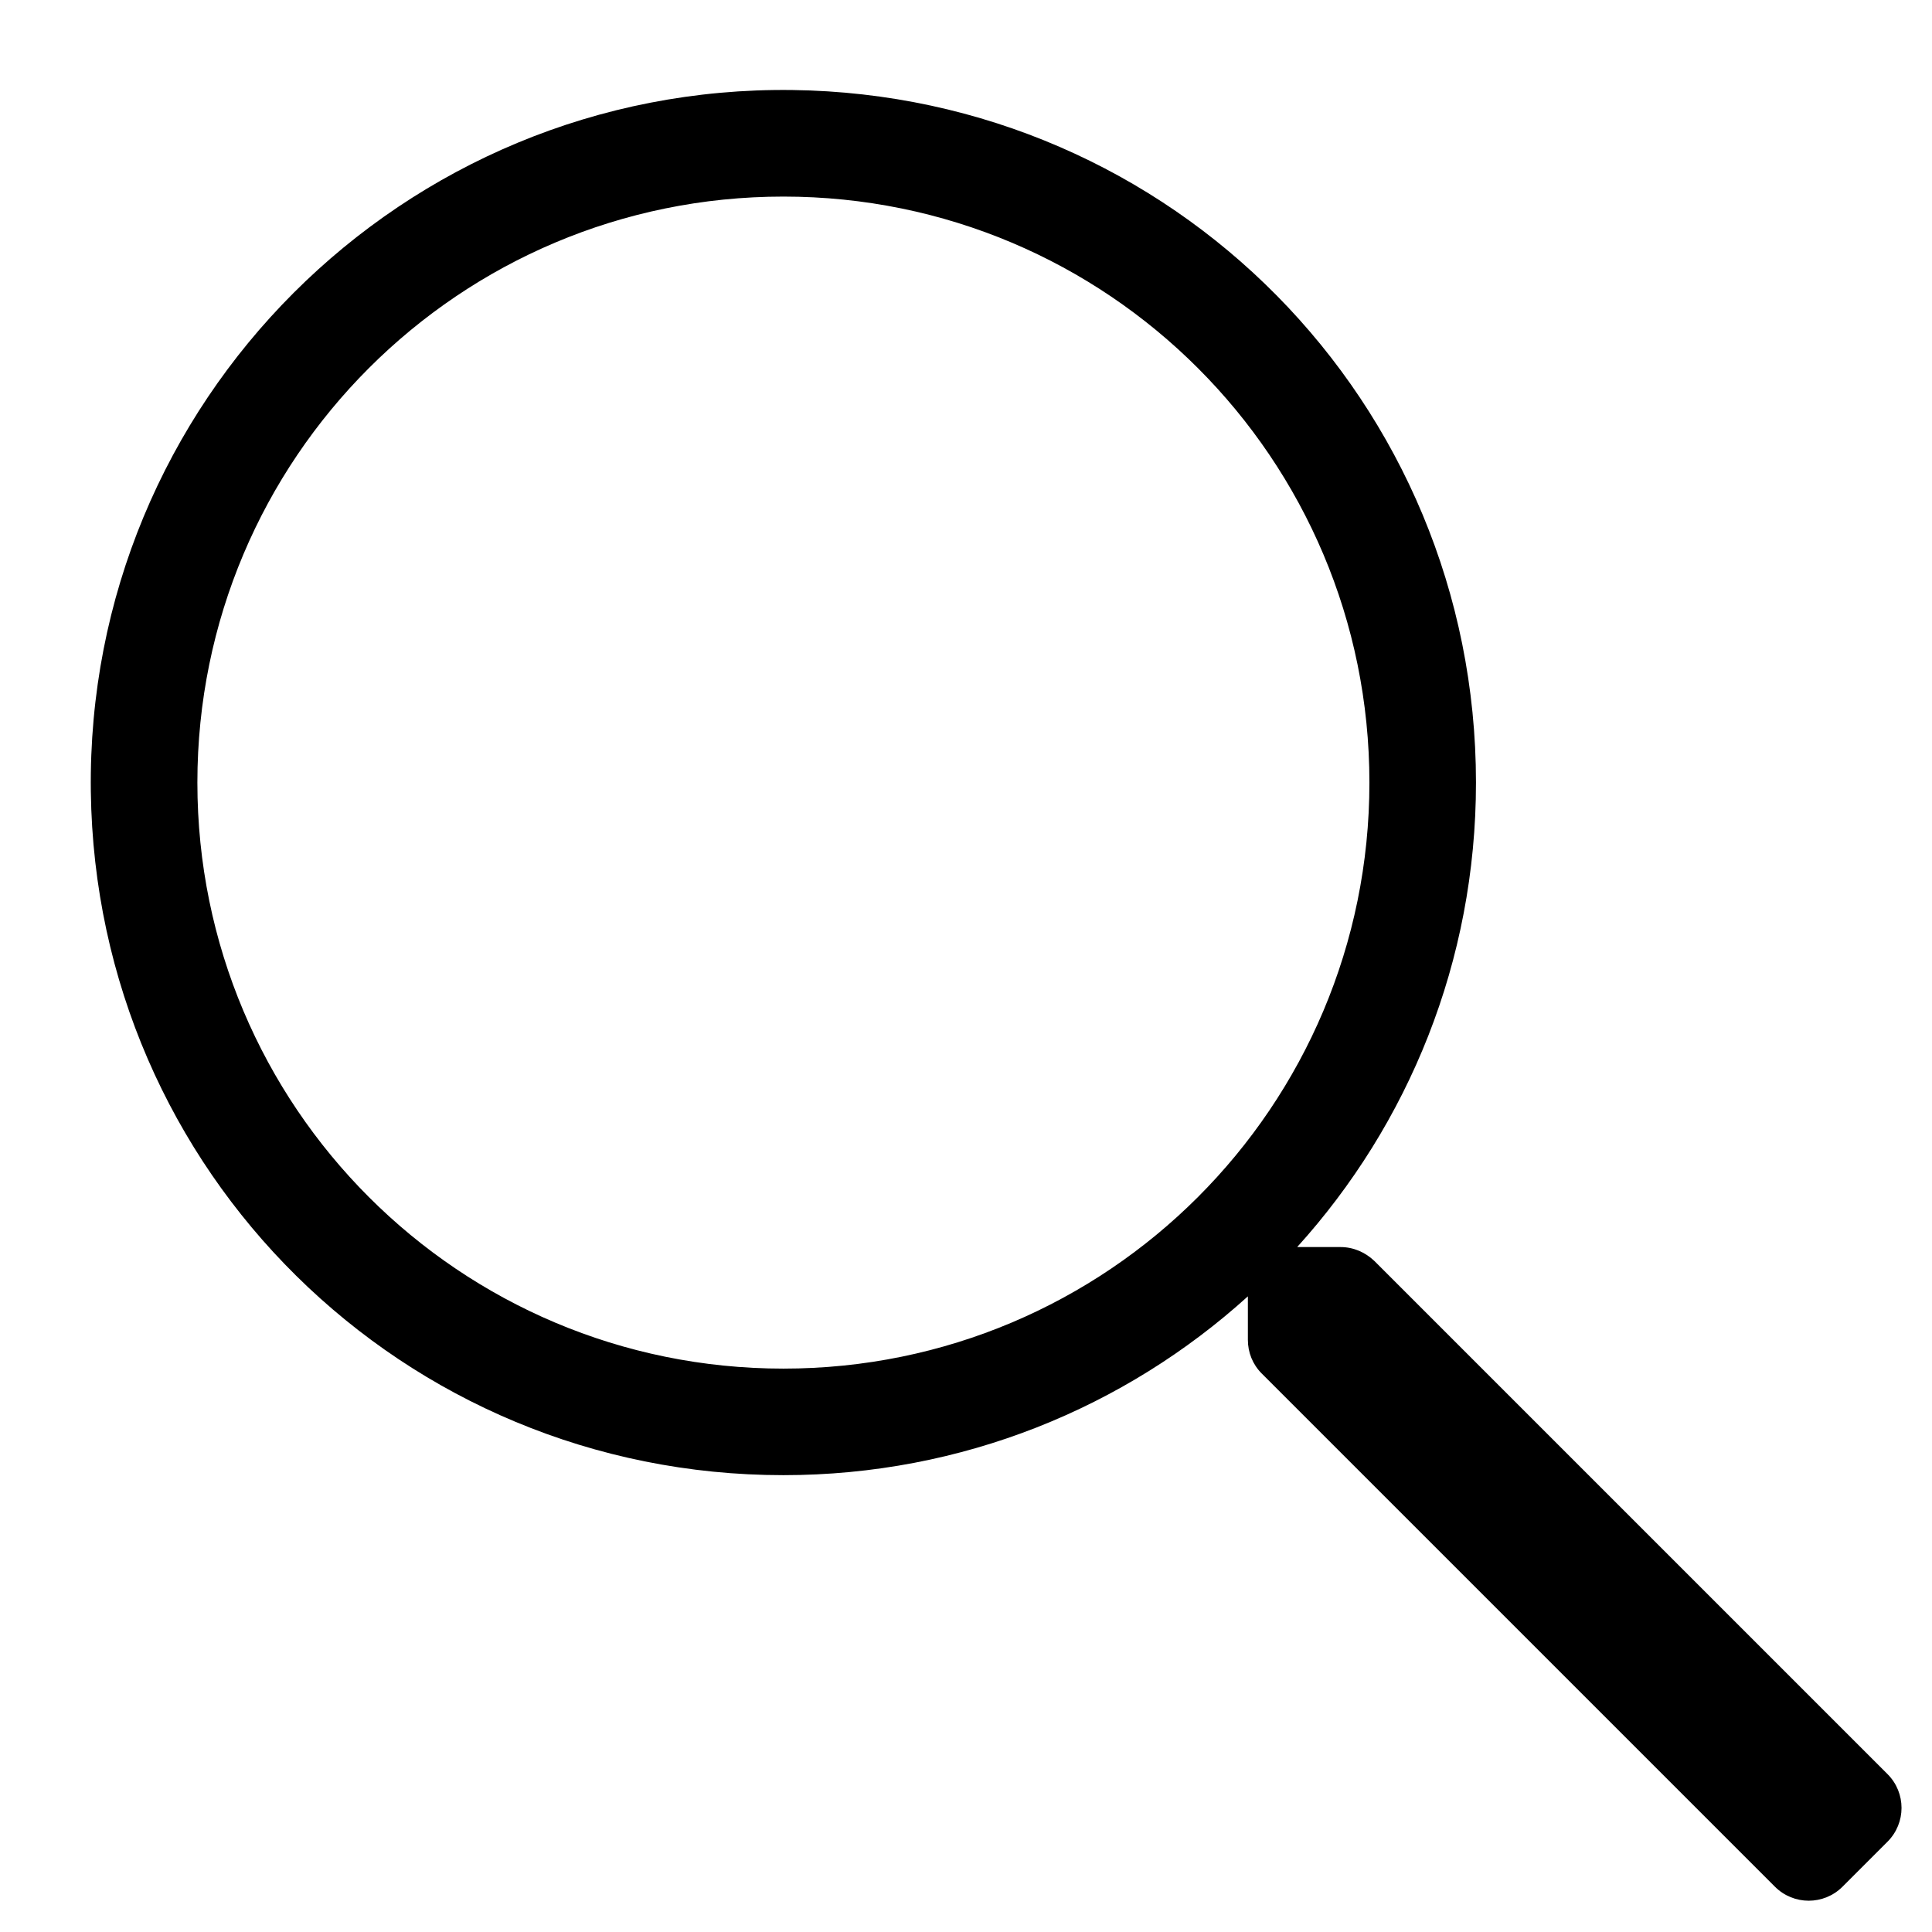
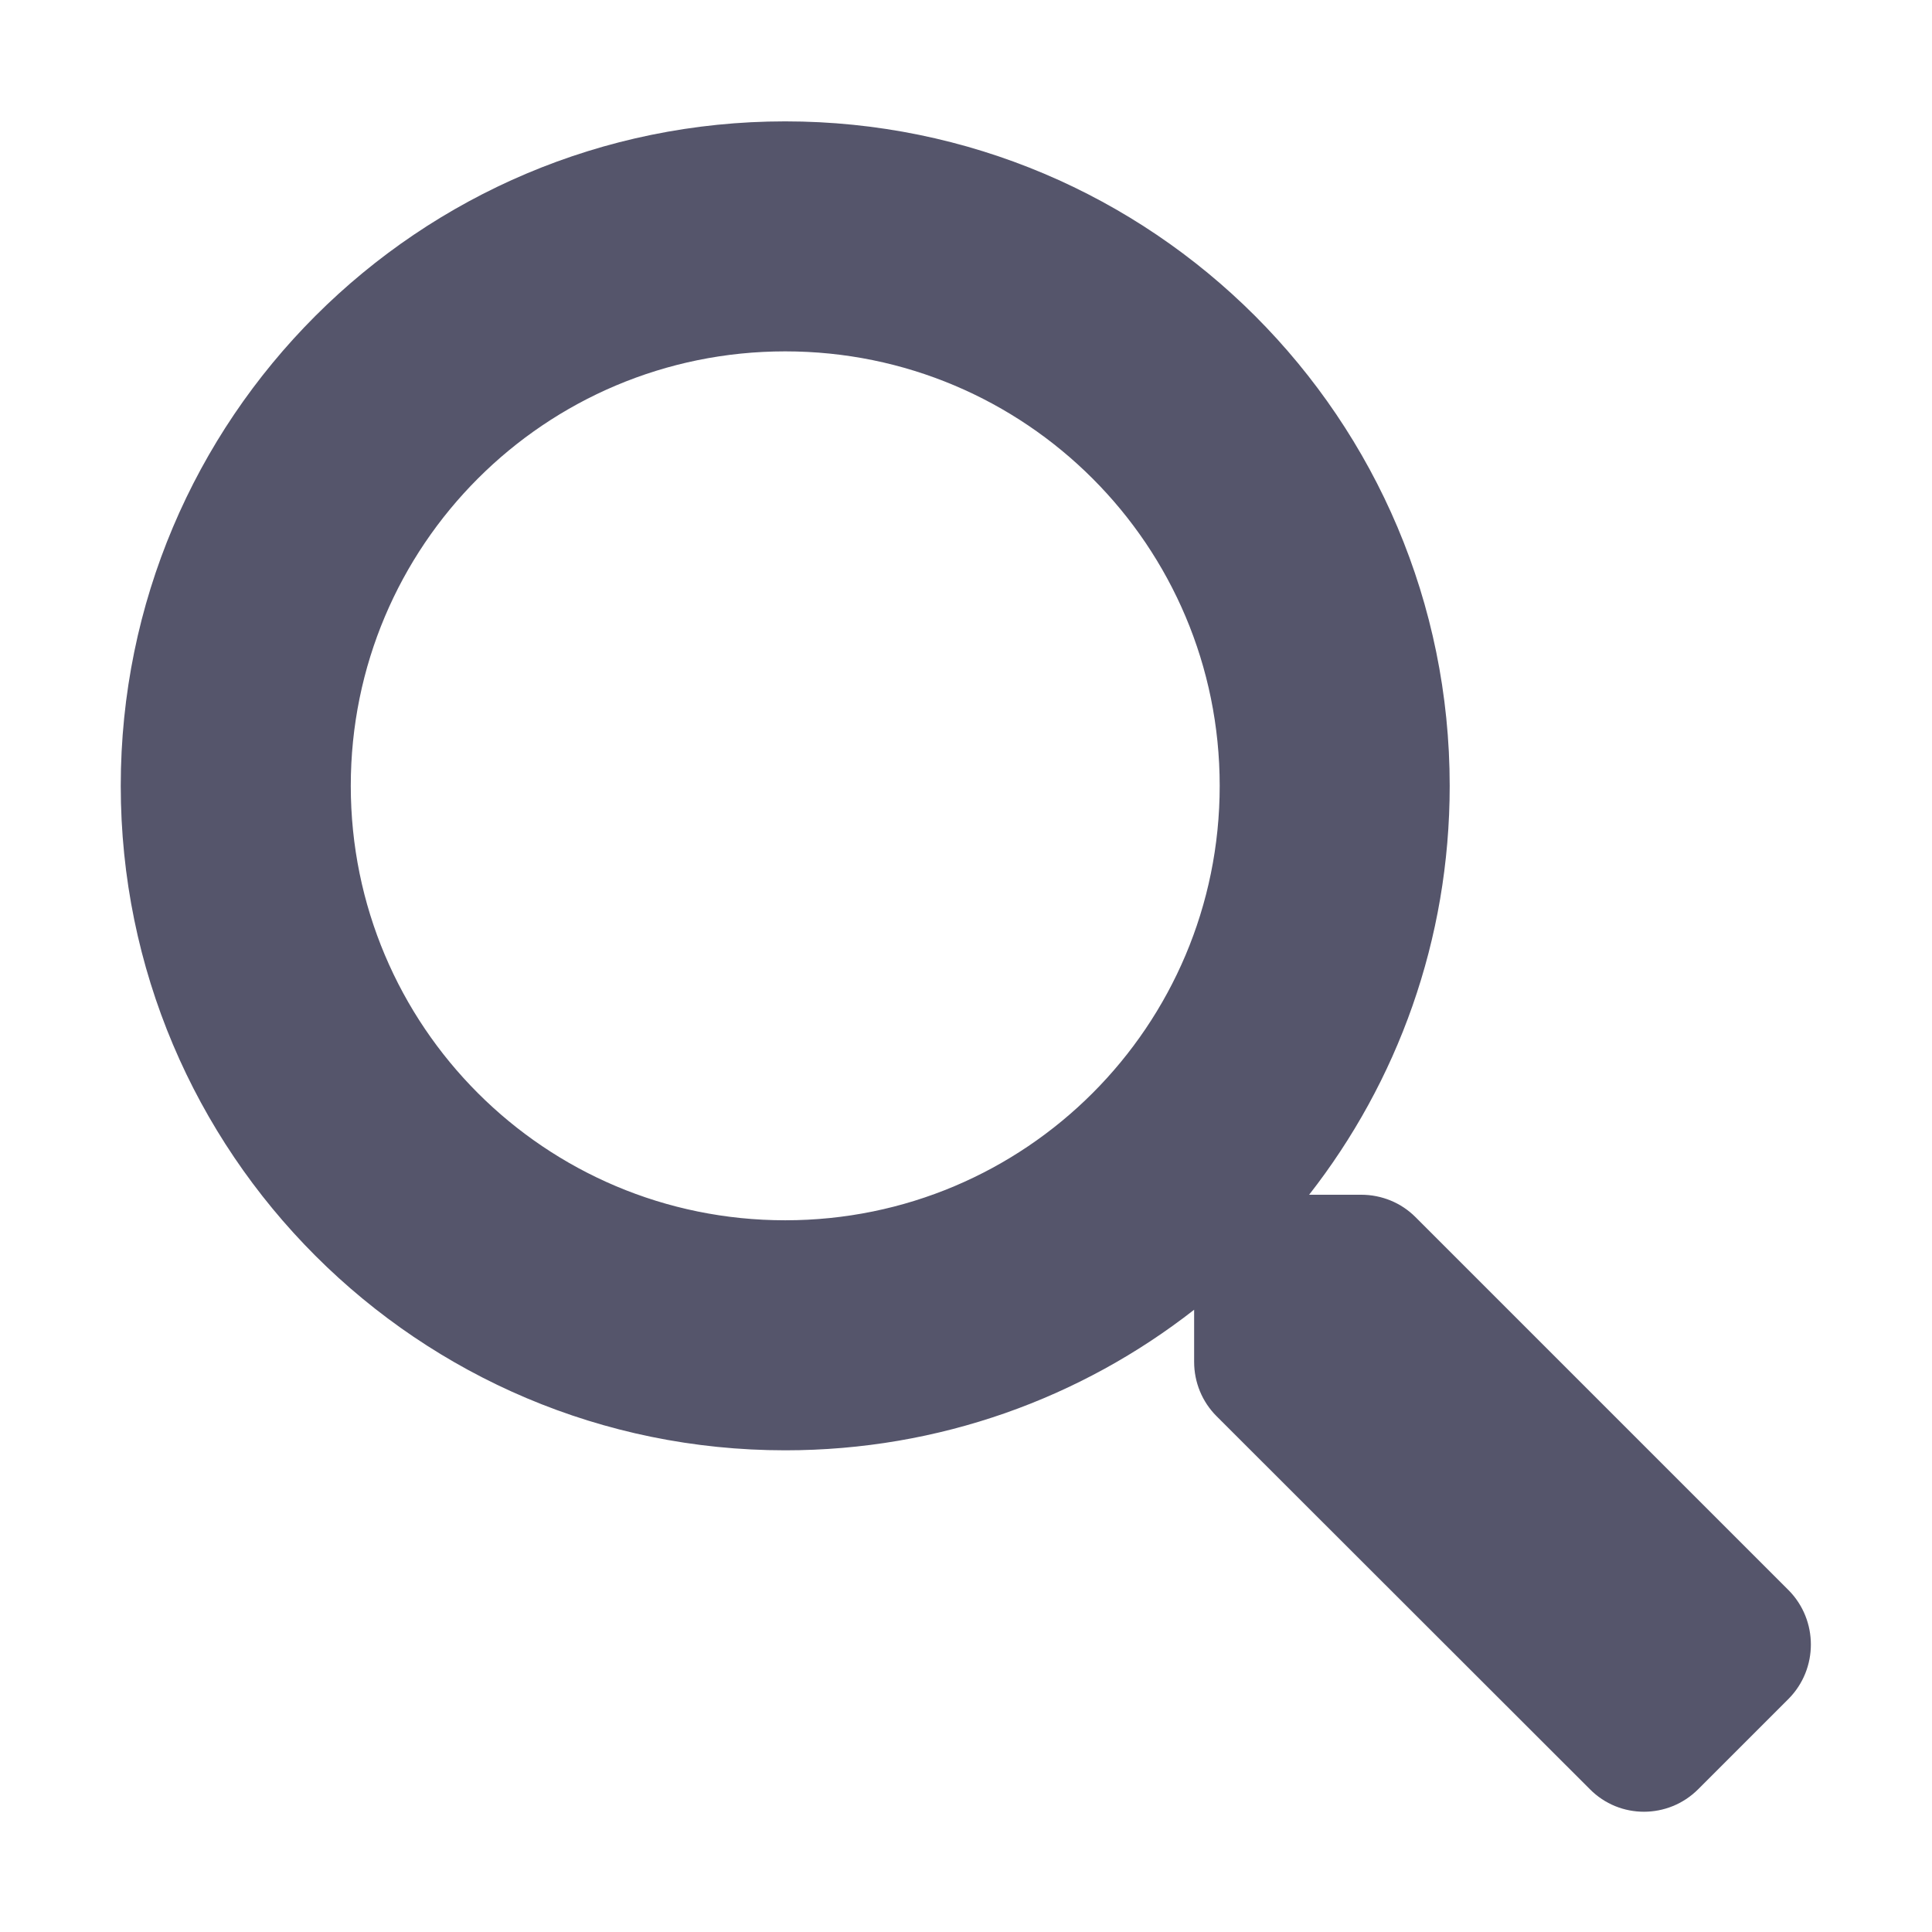
- <svg xmlns="http://www.w3.org/2000/svg" width="128" height="128" version="1.1" viewBox="0 0 128 128">
-   <style type="text/css">.Line{fill:#000000;}</style>
-   <path class="Line" d="m125.05 122.02-2.978 2.978c-1.239 1.239-3.241 1.239-4.48 0l-33.995-33.995c-0.606-0.606-0.922-1.397-0.922-2.24v-2.876c-8.14 7.368-18.927 11.846-30.773 11.846-25.192 0-45.553-20.096-45.884-45.289-0.331-25.81 20.67-46.811 46.48-46.48 25.192 0.331 45.289 20.692 45.289 45.884 0 11.846-4.478 22.633-11.846 30.773h2.876c0.843 0 1.634 0.343 2.24 0.922l33.995 33.995c1.239 1.239 1.239 3.241 0 4.48zm-34.323-70.171c0-21.464-17.361-38.825-38.825-38.825s-38.825 17.361-38.825 38.825 17.361 38.825 38.825 38.825 38.825-17.361 38.825-38.825z" />
+ <svg xmlns="http://www.w3.org/2000/svg" version="1.1" viewBox="0 0 128 128">
+   <style type="text/css">.Back{fill:#000022;fill-opacity:.667;}</style>
+   <path class="Back" d="m118.5 112.55-5.99 5.99c-1.99 1.99-5.207 1.99-7.175 0l-24.739-24.718c-0.952-0.952-1.482-2.244-1.482-3.598v-3.45c-7.471 5.841-16.868 9.313-27.091 9.313-24.319 0-44.023-19.705-44.023-44.023 0-24.319 19.705-44.023 44.023-44.023 24.319 0 44.023 19.705 44.023 44.023 0 10.223-3.471 19.62-9.313 27.091h3.45c1.355 0 2.646 0.529 3.598 1.482l24.718 24.718c1.968 1.99 1.968 5.207 0 7.196zm-37.692-60.487c0-15.916-12.868-28.784-28.784-28.784-15.916 0-28.784 12.868-28.784 28.784 0 15.916 12.868 28.784 28.784 28.784 15.916 0 28.784-12.868 28.784-28.784z" />
</svg>
